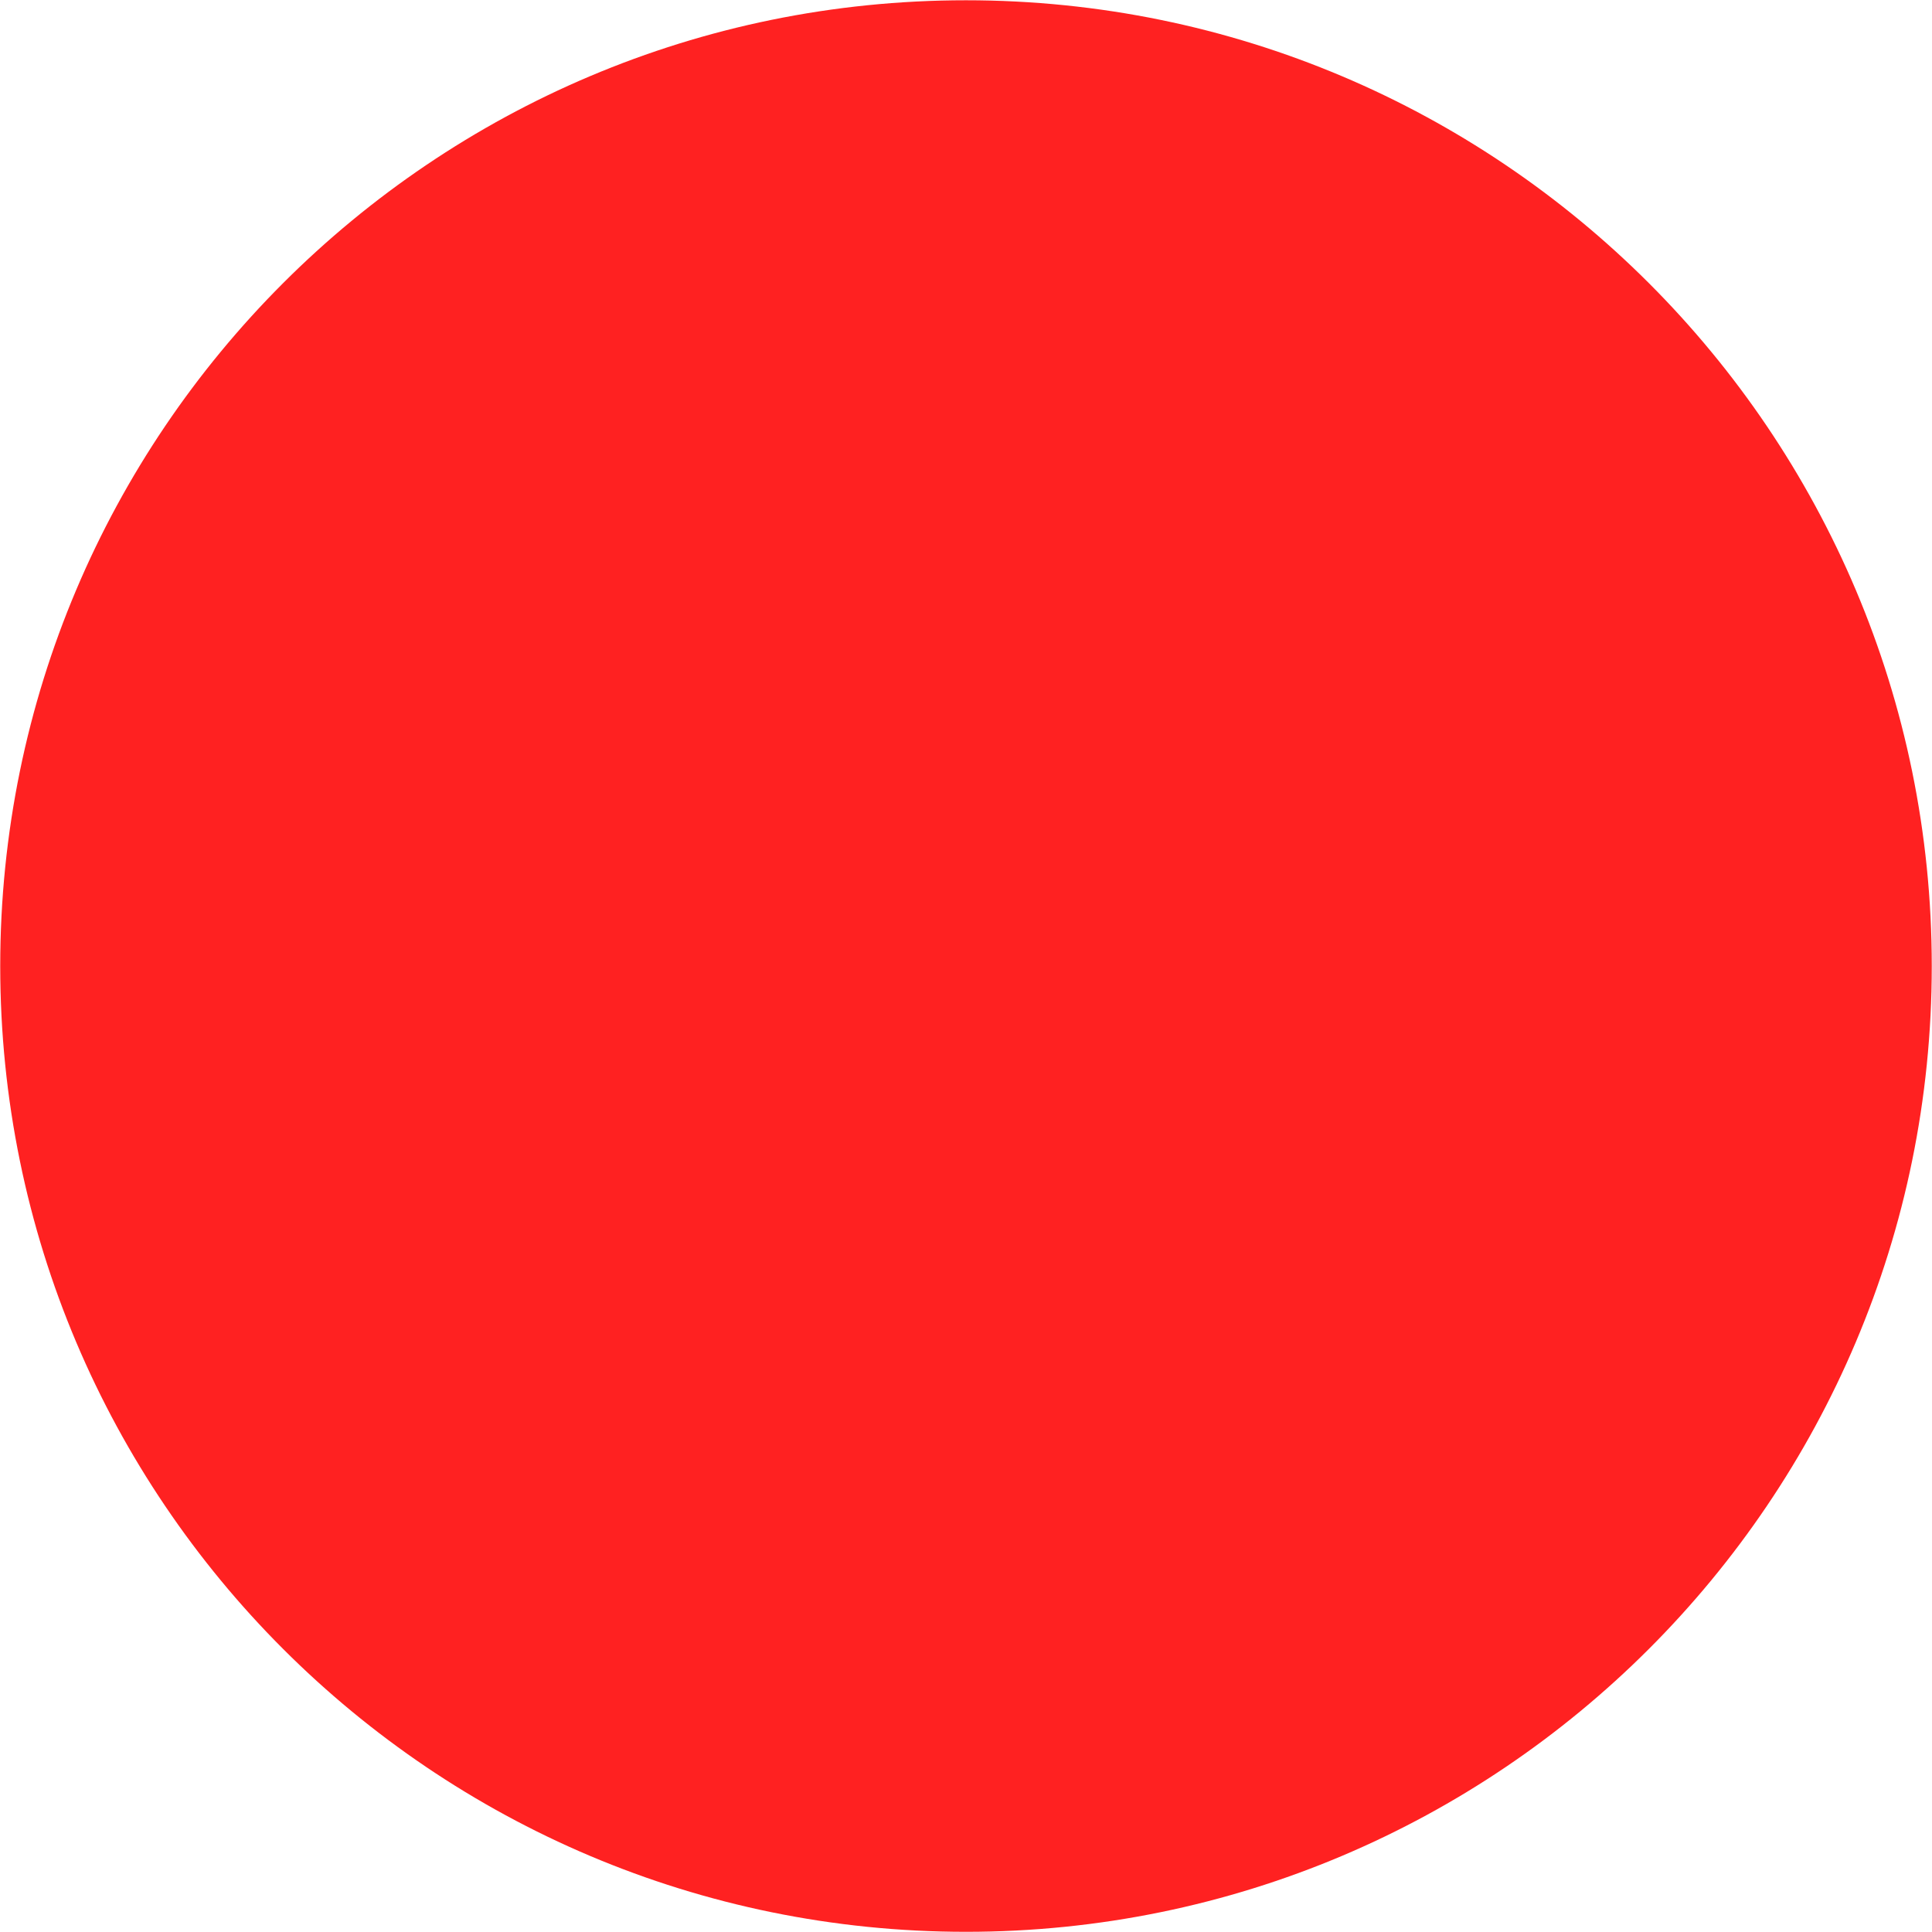
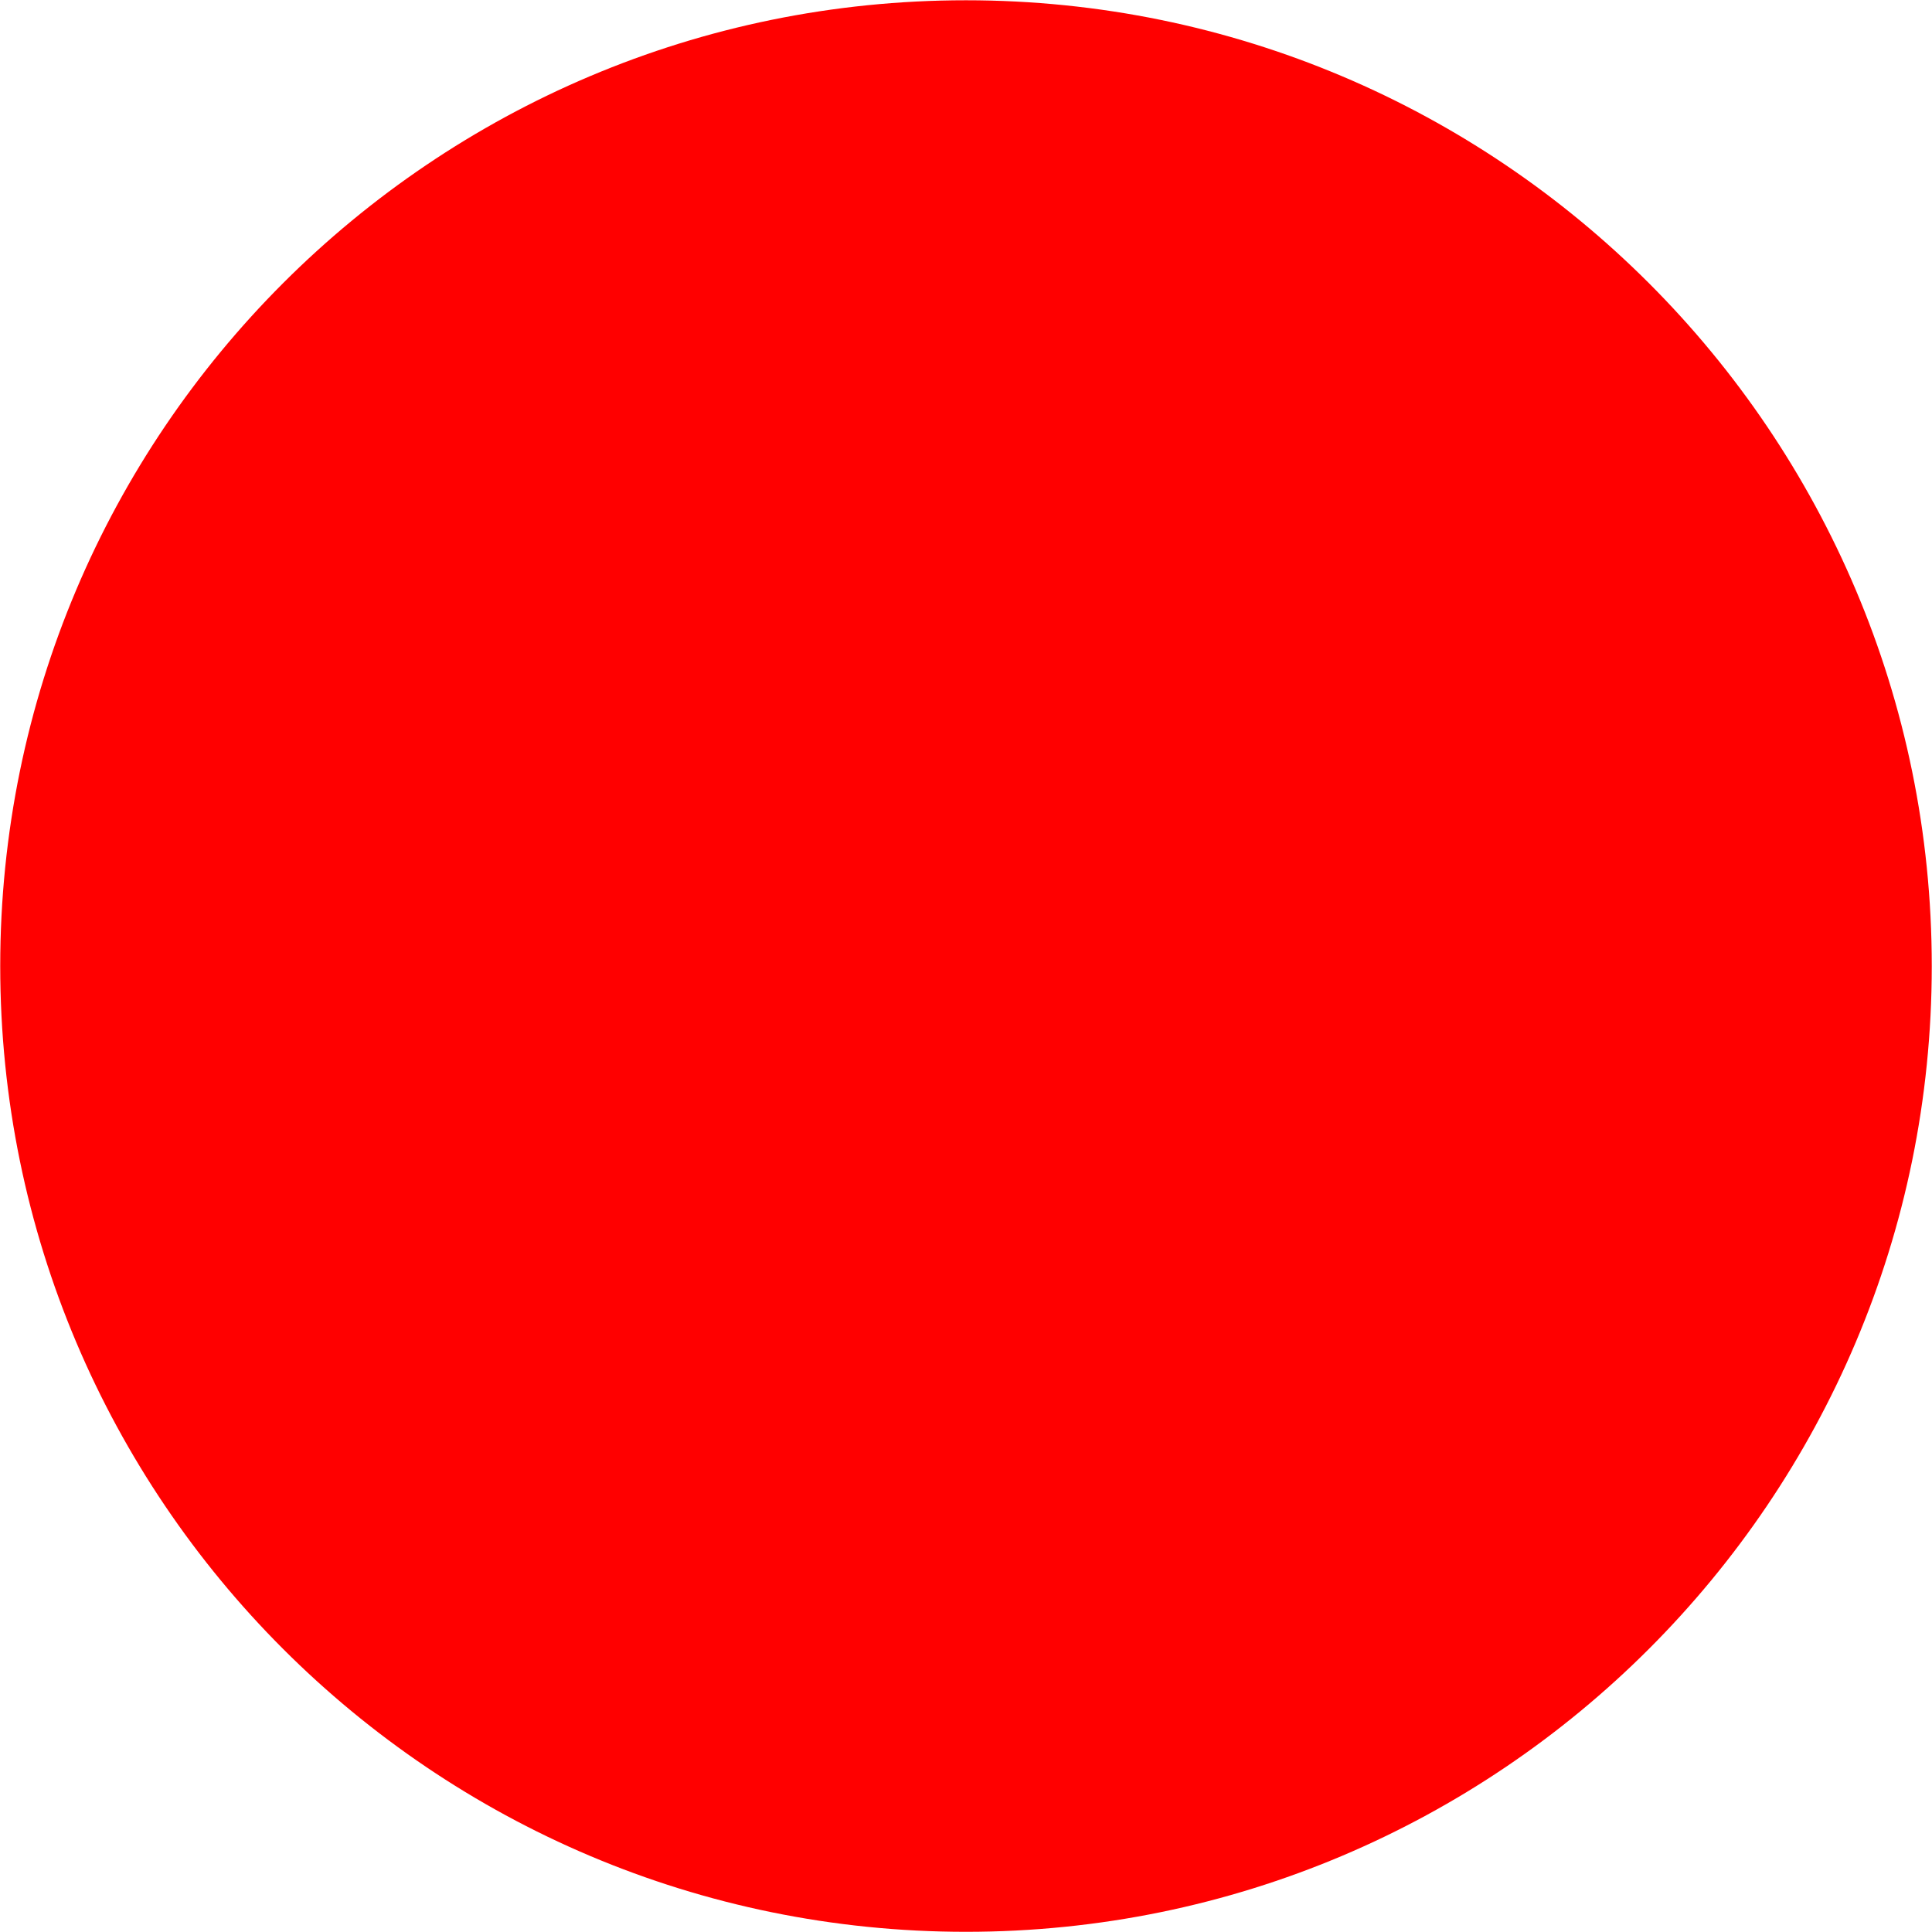
<svg xmlns="http://www.w3.org/2000/svg" width="4.233mm" height="4.233mm" viewBox="0 0 4.233 4.233" version="1.1" id="svg8">
  <defs id="defs2" />
  <g id="layer1" transform="translate(-103.5565,-170.3114)">
-     <circle style="fill:#ff0000;fill-opacity:0.869;stroke:#000000;stroke-width:0;stroke-miterlimit:4;stroke-dasharray:none;stroke-dashoffset:0;stroke-opacity:1" id="path815" cx="105.673" cy="172.428" r="2.116" />
+     <circle style="fill:#ff0000;fill-opacity:1;stroke:#000000;stroke-width:0;stroke-miterlimit:4;stroke-dasharray:none;stroke-dashoffset:0;stroke-opacity:1" id="path815" cx="105.673" cy="172.428" r="2.116" />
  </g>
</svg>
